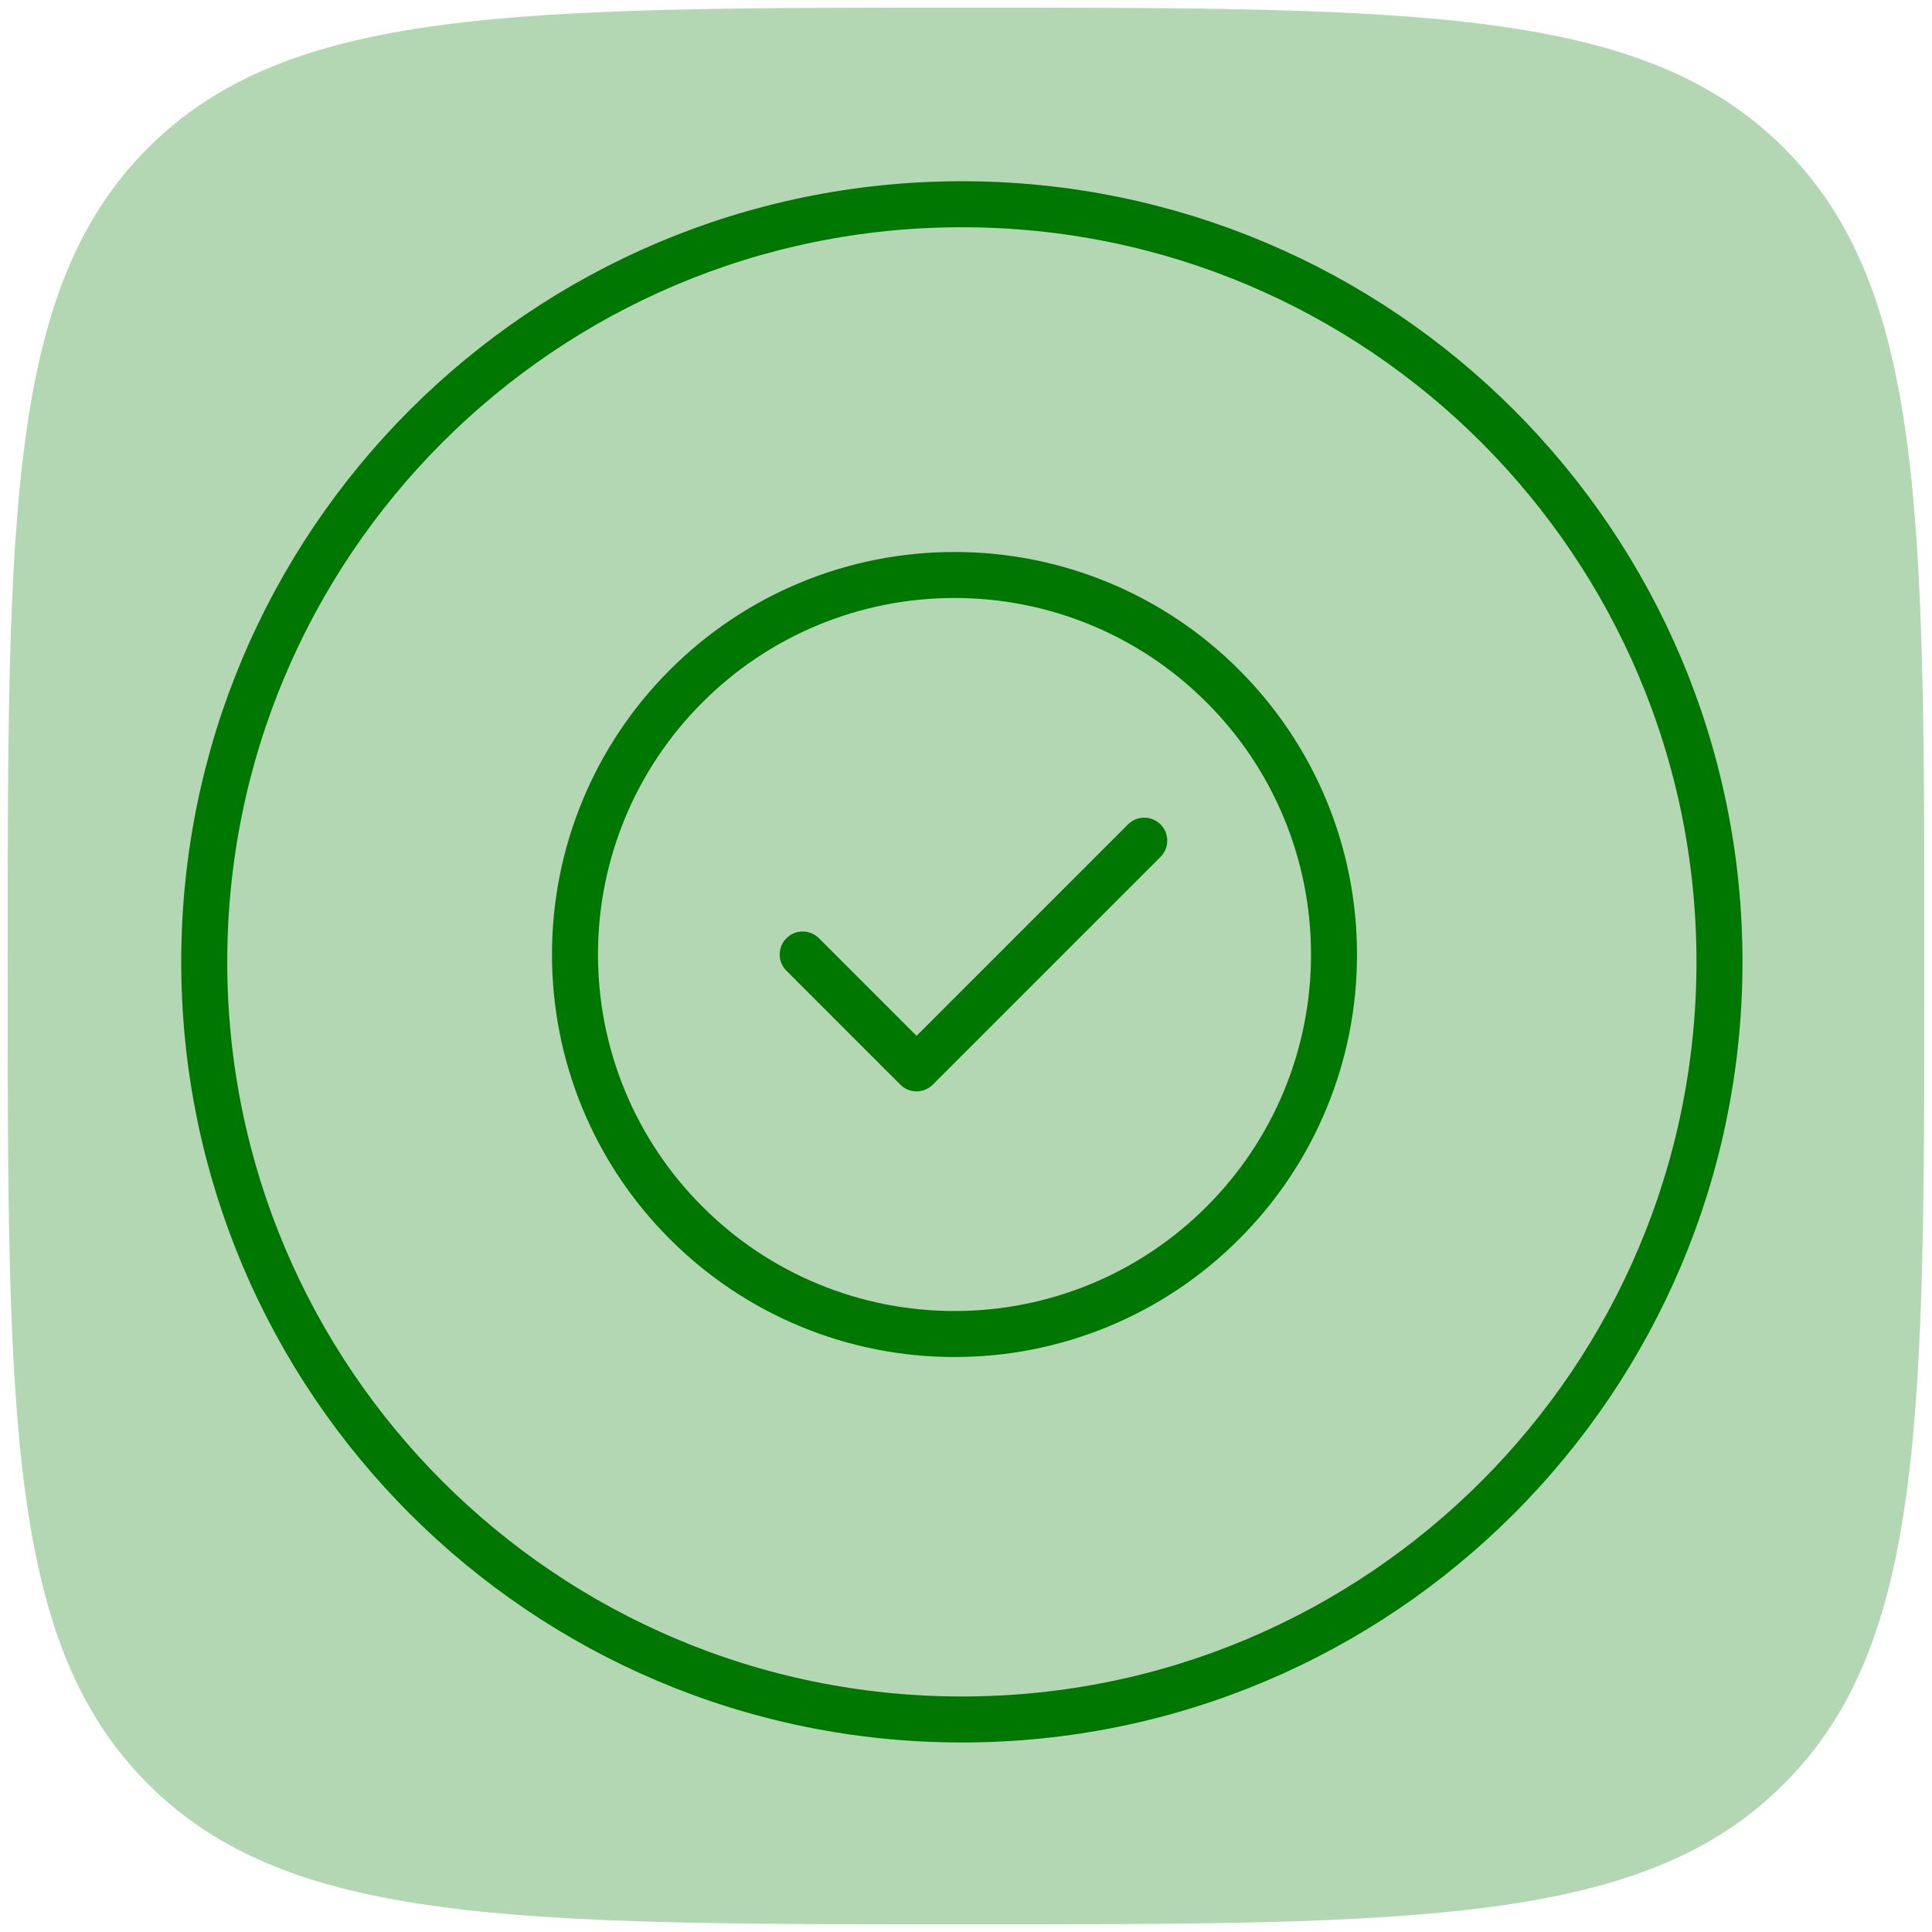
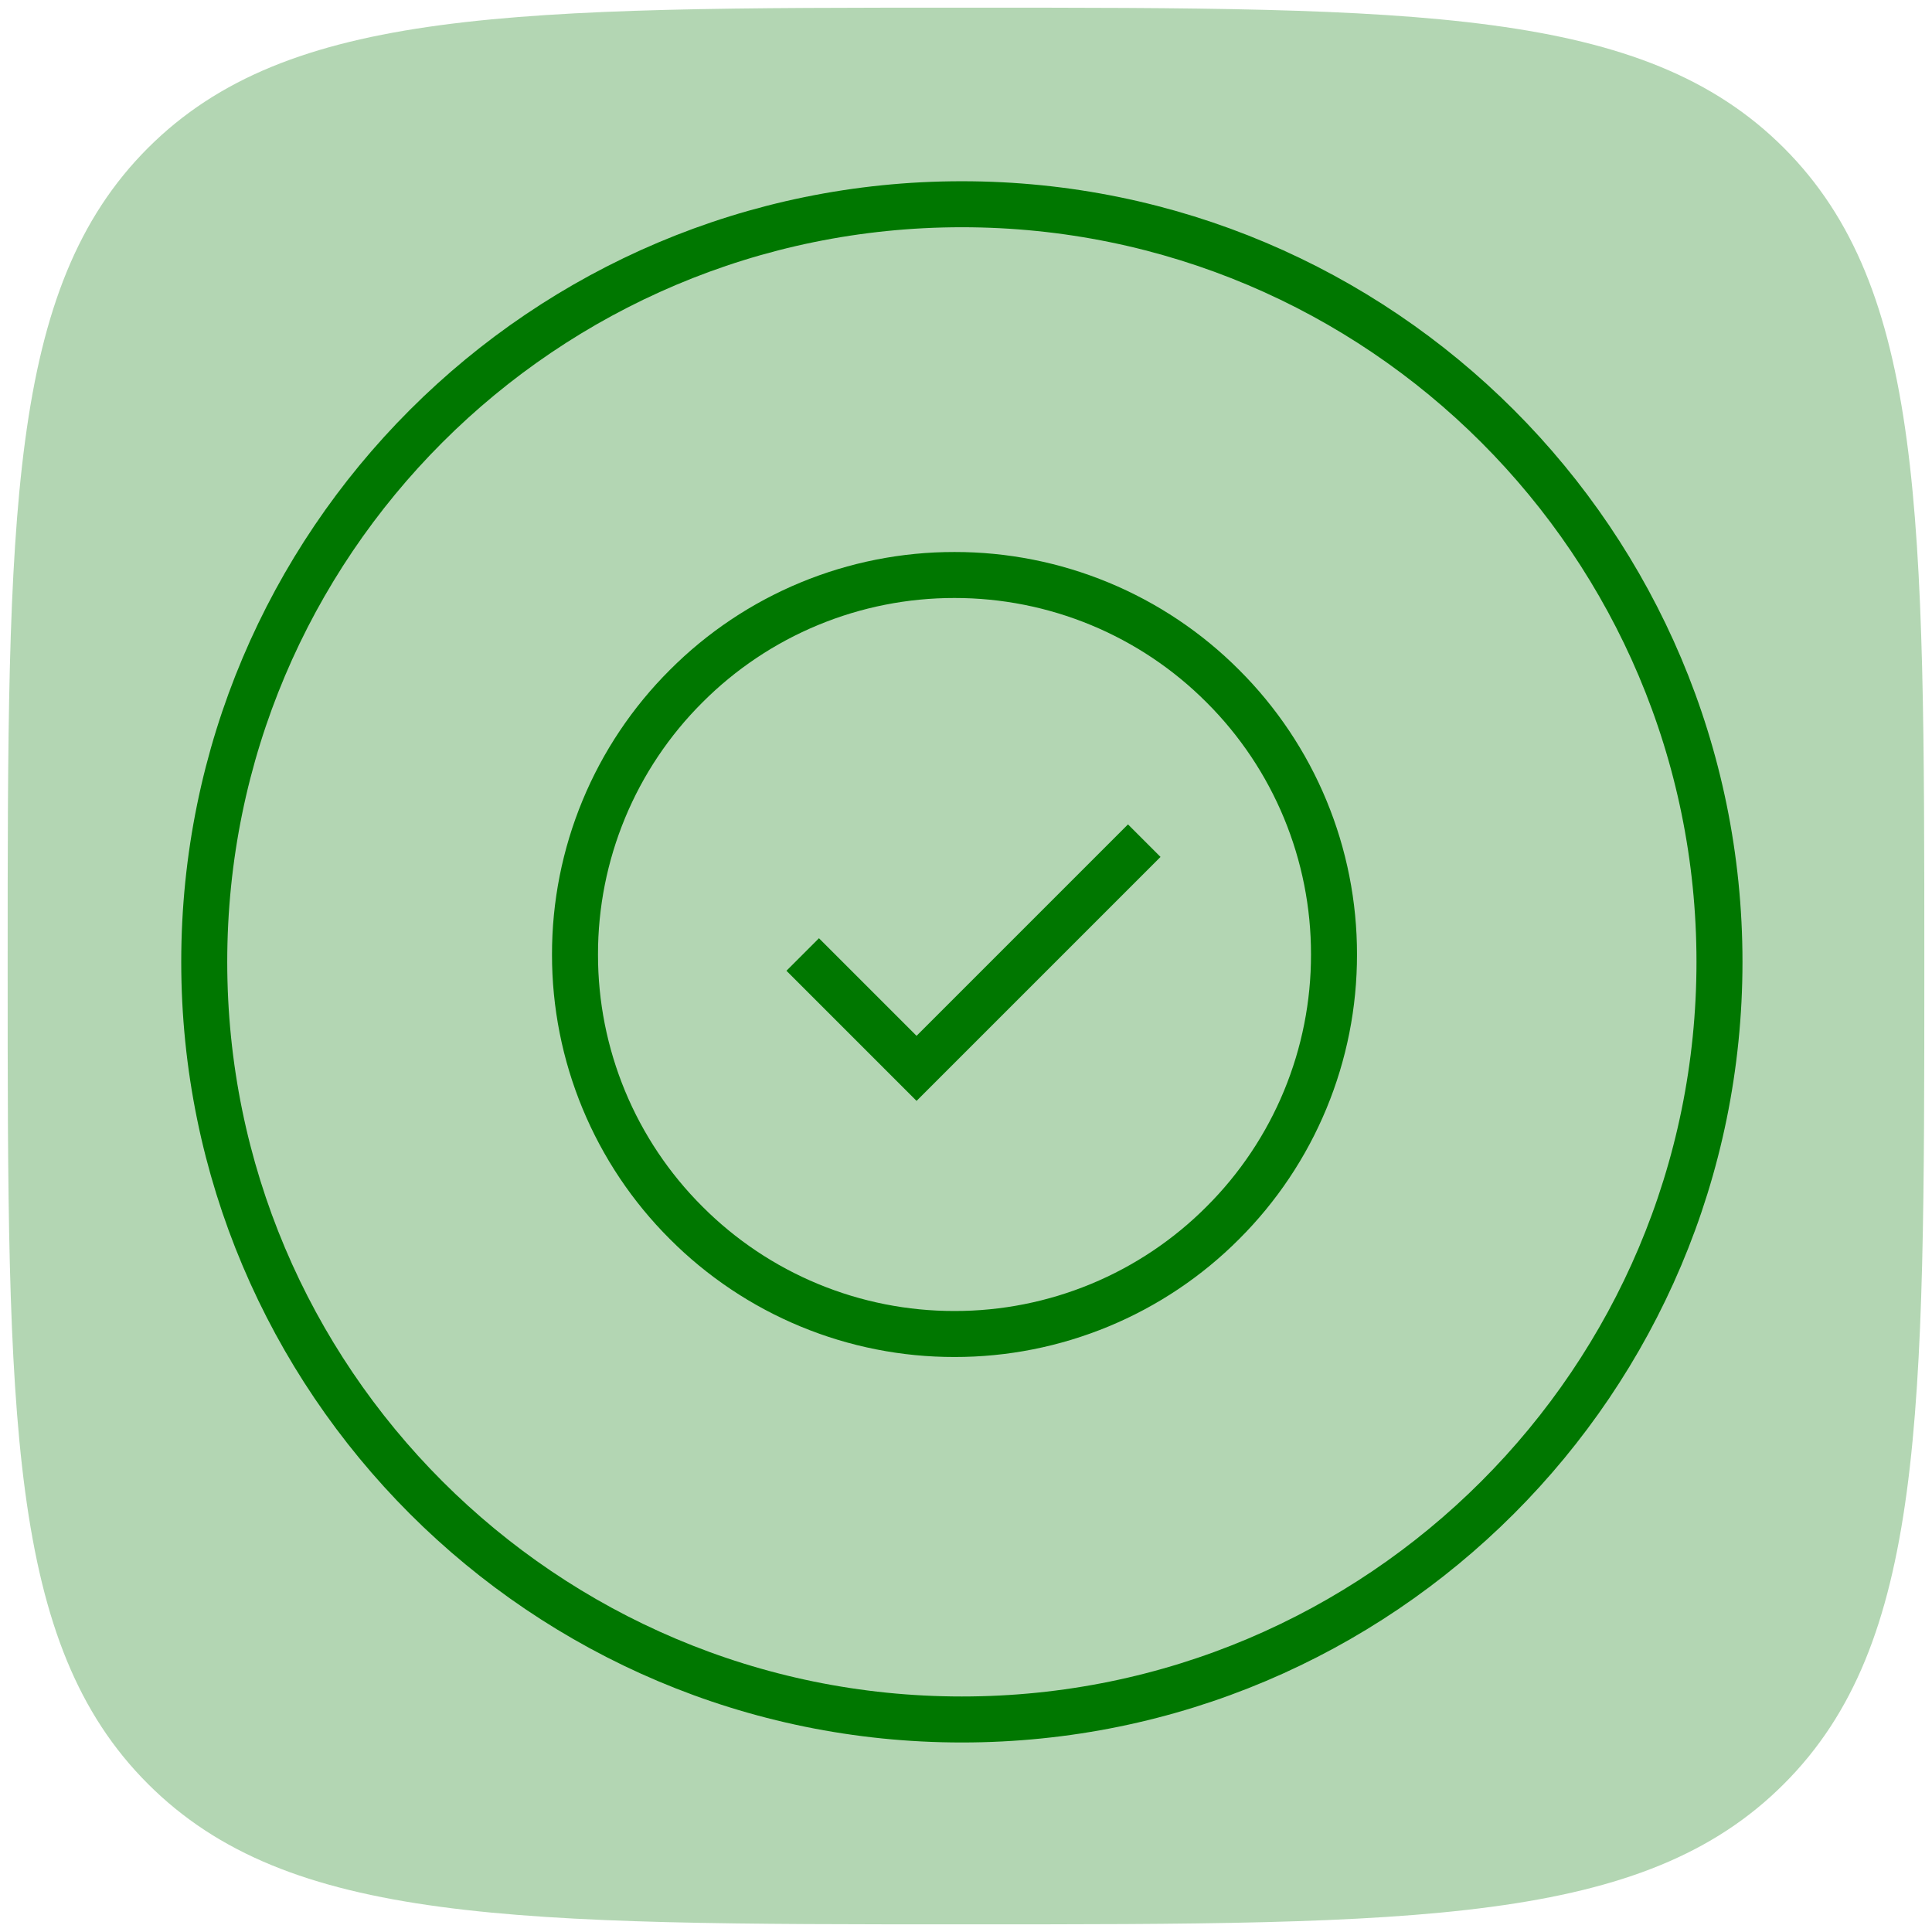
<svg xmlns="http://www.w3.org/2000/svg" width="84" height="84" viewBox="0 0 84 84" fill="none">
  <path opacity="0.3" d="M0.333 42C0.333 22.358 0.333 12.537 6.433 6.433C12.541 0.333 22.358 0.333 42 0.333C61.641 0.333 71.462 0.333 77.562 6.433C83.666 12.542 83.666 22.358 83.666 42C83.666 61.642 83.666 71.463 77.562 77.562C71.466 83.667 61.641 83.667 42 83.667C22.358 83.667 12.537 83.667 6.433 77.562C0.333 71.467 0.333 61.642 0.333 42Z" fill="#007700" style="fill:#007700;fill:color(display-p3 0 0.467 0);fill-opacity:1;" />
-   <path d="M41.82 74.76C60.012 74.76 74.76 60.012 74.76 41.82C74.76 23.628 60.012 8.88 41.82 8.88C23.628 8.88 8.88 23.628 8.88 41.82C8.88 60.012 23.628 74.76 41.82 74.76Z" stroke="#007700" style="stroke:#007700;stroke:color(display-p3 0 0.467 0);stroke-opacity:1;" stroke-width="2" stroke-linecap="round" stroke-linejoin="round" />
-   <path d="M41.5 58C43.667 58.003 45.814 57.577 47.816 56.748C49.818 55.919 51.637 54.702 53.167 53.167C54.702 51.637 55.919 49.818 56.748 47.816C57.577 45.814 58.003 43.667 58 41.5C58.003 39.333 57.577 37.186 56.748 35.184C55.919 33.182 54.702 31.363 53.167 29.833C51.637 28.298 49.818 27.081 47.816 26.252C45.814 25.423 43.667 24.997 41.5 25C39.333 24.997 37.186 25.423 35.184 26.252C33.182 27.081 31.363 28.298 29.833 29.833C28.298 31.363 27.081 33.182 26.252 35.184C25.423 37.186 24.997 39.333 25 41.5C24.997 43.667 25.423 45.814 26.252 47.816C27.081 49.818 28.298 51.637 29.833 53.167C31.363 54.702 33.182 55.919 35.184 56.748C37.186 57.577 39.333 58.003 41.5 58Z" stroke="#007700" style="stroke:#007700;stroke:color(display-p3 0 0.467 0);stroke-opacity:1;" stroke-width="2" stroke-linejoin="round" />
-   <path d="M34.9 41.5L39.85 46.45L49.75 36.55" stroke="#007700" style="stroke:#007700;stroke:color(display-p3 0 0.467 0);stroke-opacity:1;" stroke-width="2" stroke-linecap="round" stroke-linejoin="round" />
+   <path d="M41.82 74.76C60.012 74.76 74.76 60.012 74.76 41.82C74.76 23.628 60.012 8.88 41.82 8.88C23.628 8.88 8.88 23.628 8.88 41.82C8.88 60.012 23.628 74.76 41.82 74.76Z" stroke="#007700" style="stroke:#007700;stroke:color(display-p3 0 0.467 0);stroke-opacity:1;" stroke-width="2" strokeLinecap="round" strokeLinejoin="round" />
+   <path d="M41.5 58C43.667 58.003 45.814 57.577 47.816 56.748C49.818 55.919 51.637 54.702 53.167 53.167C54.702 51.637 55.919 49.818 56.748 47.816C57.577 45.814 58.003 43.667 58 41.5C58.003 39.333 57.577 37.186 56.748 35.184C55.919 33.182 54.702 31.363 53.167 29.833C51.637 28.298 49.818 27.081 47.816 26.252C45.814 25.423 43.667 24.997 41.5 25C39.333 24.997 37.186 25.423 35.184 26.252C33.182 27.081 31.363 28.298 29.833 29.833C28.298 31.363 27.081 33.182 26.252 35.184C25.423 37.186 24.997 39.333 25 41.5C24.997 43.667 25.423 45.814 26.252 47.816C27.081 49.818 28.298 51.637 29.833 53.167C31.363 54.702 33.182 55.919 35.184 56.748C37.186 57.577 39.333 58.003 41.5 58Z" stroke="#007700" style="stroke:#007700;stroke:color(display-p3 0 0.467 0);stroke-opacity:1;" stroke-width="2" strokeLinejoin="round" />
+   <path d="M34.9 41.5L39.85 46.45L49.75 36.55" stroke="#007700" style="stroke:#007700;stroke:color(display-p3 0 0.467 0);stroke-opacity:1;" stroke-width="2" strokeLinecap="round" strokeLinejoin="round" />
</svg>
